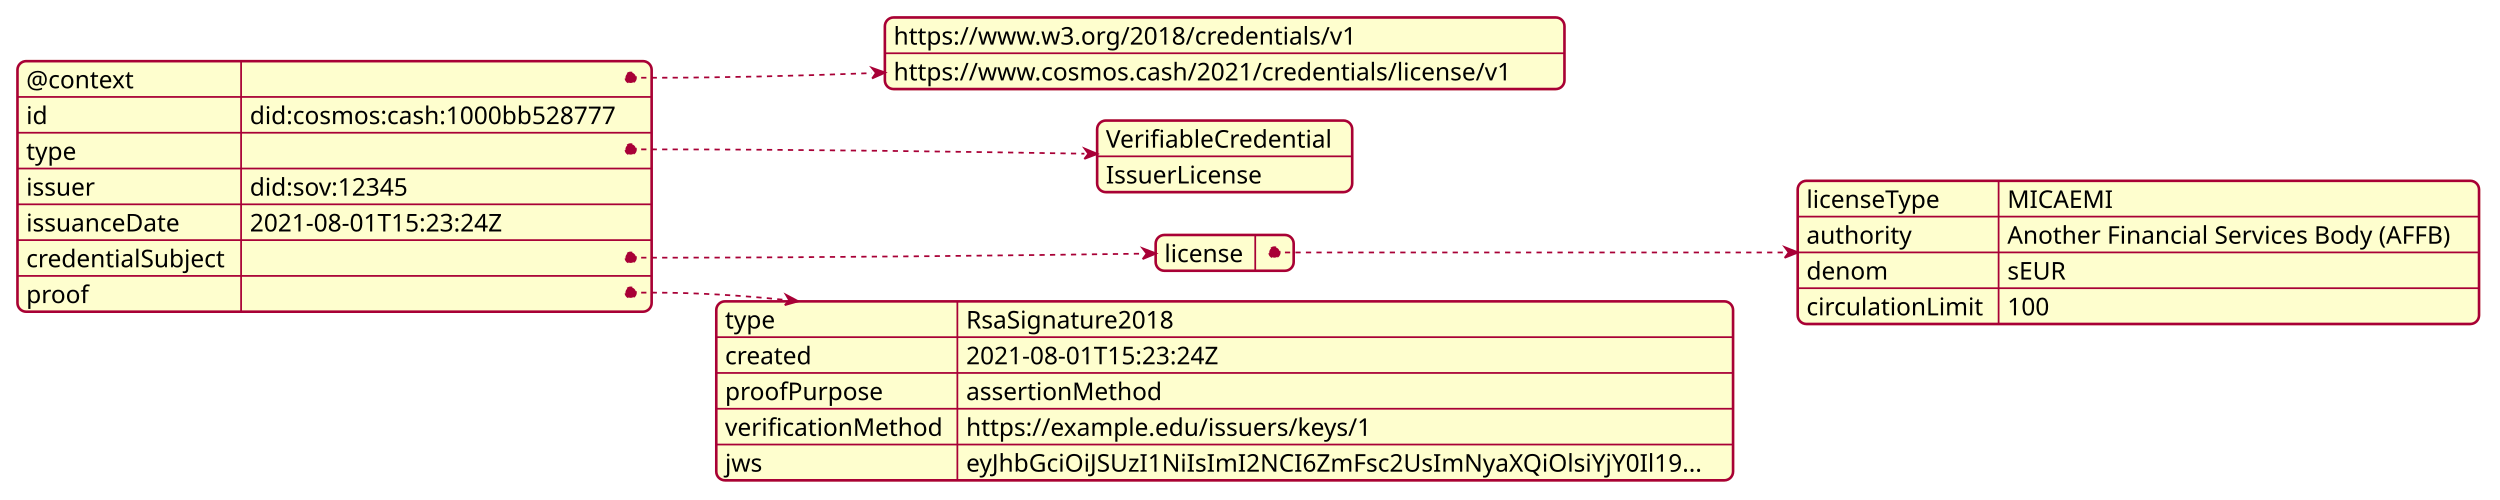
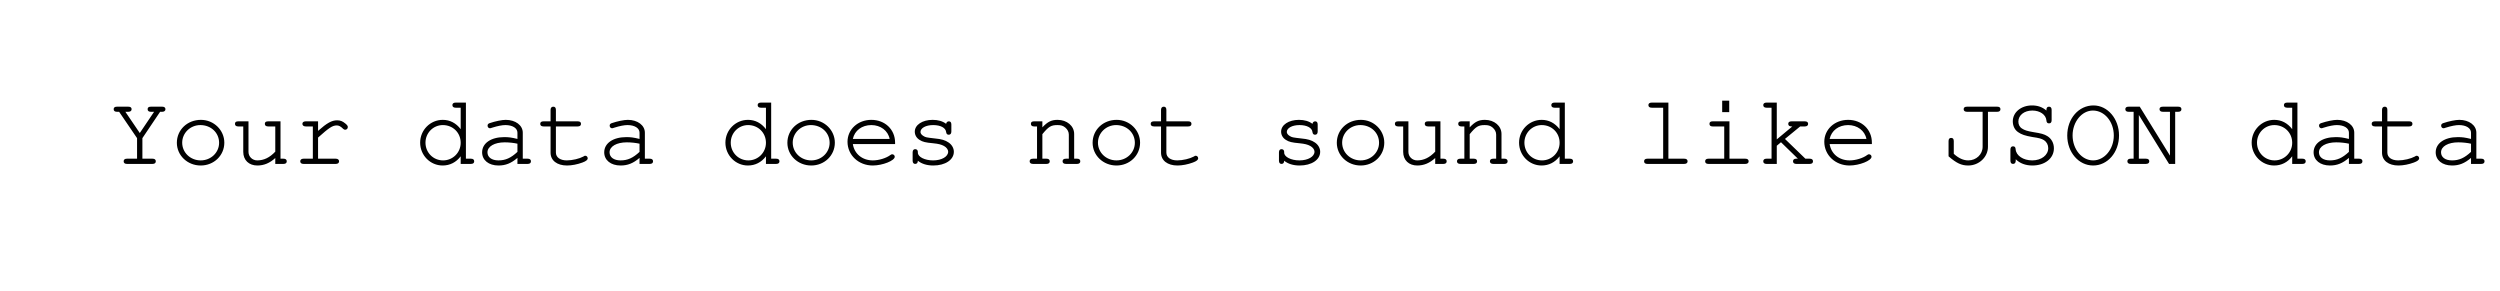
- <svg xmlns="http://www.w3.org/2000/svg" contentScriptType="application/ecmascript" contentStyleType="text/css" height="286px" preserveAspectRatio="none" style="width:1431px;height:286px;background:#FFFFFF;" version="1.1" viewBox="0 0 1431 286" width="1431px" zoomAndPan="magnify">
+ <svg xmlns="http://www.w3.org/2000/svg" contentScriptType="application/ecmascript" contentStyleType="text/css" height="40px" preserveAspectRatio="none" style="width:344px;height:40px;background:#FFFFFF;" version="1.1" viewBox="0 0 344 40" width="344px" zoomAndPan="magnify">
  <defs />
  <g>
-     <rect fill="#FEFECE" height="143.418" rx="5" ry="5" style="stroke:#FEFECE;stroke-width:1.5;" width="363" x="10" y="35" />
-     <text fill="#000000" font-family="sans-serif" font-size="14" lengthAdjust="spacing" textLength="64" x="15" y="50.535">@context</text>
-     <text fill="#000000" font-family="sans-serif" font-size="14" lengthAdjust="spacing" textLength="0" x="155" y="50.535" />
-     <line style="stroke:#A80036;stroke-width:1.0;" x1="138" x2="138" y1="35" y2="55.488" />
-     <line style="stroke:#A80036;stroke-width:1.0;" x1="10" x2="373" y1="55.488" y2="55.488" />
-     <text fill="#000000" font-family="sans-serif" font-size="14" lengthAdjust="spacing" textLength="13" x="15" y="71.023">id</text>
-     <text fill="#000000" font-family="sans-serif" font-size="14" lengthAdjust="spacing" textLength="225" x="143" y="71.023">did:cosmos:cash:1000bb528777</text>
-     <line style="stroke:#A80036;stroke-width:1.0;" x1="138" x2="138" y1="55.488" y2="75.977" />
-     <line style="stroke:#A80036;stroke-width:1.0;" x1="10" x2="373" y1="75.977" y2="75.977" />
-     <text fill="#000000" font-family="sans-serif" font-size="14" lengthAdjust="spacing" textLength="29" x="15" y="91.512">type</text>
-     <text fill="#000000" font-family="sans-serif" font-size="14" lengthAdjust="spacing" textLength="0" x="155" y="91.512" />
-     <line style="stroke:#A80036;stroke-width:1.0;" x1="138" x2="138" y1="75.977" y2="96.465" />
-     <line style="stroke:#A80036;stroke-width:1.0;" x1="10" x2="373" y1="96.465" y2="96.465" />
-     <text fill="#000000" font-family="sans-serif" font-size="14" lengthAdjust="spacing" textLength="41" x="15" y="112">issuer</text>
-     <text fill="#000000" font-family="sans-serif" font-size="14" lengthAdjust="spacing" textLength="98" x="143" y="112">did:sov:12345</text>
-     <line style="stroke:#A80036;stroke-width:1.0;" x1="138" x2="138" y1="96.465" y2="116.953" />
-     <line style="stroke:#A80036;stroke-width:1.0;" x1="10" x2="373" y1="116.953" y2="116.953" />
-     <text fill="#000000" font-family="sans-serif" font-size="14" lengthAdjust="spacing" textLength="90" x="15" y="132.488">issuanceDate</text>
-     <text fill="#000000" font-family="sans-serif" font-size="14" lengthAdjust="spacing" textLength="167" x="143" y="132.488">2021-08-01T15:23:24Z</text>
-     <line style="stroke:#A80036;stroke-width:1.0;" x1="138" x2="138" y1="116.953" y2="137.441" />
-     <line style="stroke:#A80036;stroke-width:1.0;" x1="10" x2="373" y1="137.441" y2="137.441" />
-     <text fill="#000000" font-family="sans-serif" font-size="14" lengthAdjust="spacing" textLength="118" x="15" y="152.977">credentialSubject</text>
-     <text fill="#000000" font-family="sans-serif" font-size="14" lengthAdjust="spacing" textLength="0" x="155" y="152.977" />
-     <line style="stroke:#A80036;stroke-width:1.0;" x1="138" x2="138" y1="137.441" y2="157.93" />
-     <line style="stroke:#A80036;stroke-width:1.0;" x1="10" x2="373" y1="157.93" y2="157.93" />
-     <text fill="#000000" font-family="sans-serif" font-size="14" lengthAdjust="spacing" textLength="38" x="15" y="173.465">proof</text>
-     <text fill="#000000" font-family="sans-serif" font-size="14" lengthAdjust="spacing" textLength="0" x="155" y="173.465" />
-     <line style="stroke:#A80036;stroke-width:1.0;" x1="138" x2="138" y1="157.93" y2="178.418" />
-     <rect fill="none" height="143.418" rx="5" ry="5" style="stroke:#A80036;stroke-width:1.5;" width="363" x="10" y="35" />
-     <rect fill="#FEFECE" height="40.977" rx="5" ry="5" style="stroke:#FEFECE;stroke-width:1.5;" width="389" x="506.5" y="10" />
-     <text fill="#000000" font-family="sans-serif" font-size="14" lengthAdjust="spacing" textLength="286" x="511.5" y="25.535">https://www.w3.org/2018/credentials/v1</text>
-     <line style="stroke:#A80036;stroke-width:1.0;" x1="506.5" x2="895.5" y1="30.488" y2="30.488" />
-     <text fill="#000000" font-family="sans-serif" font-size="14" lengthAdjust="spacing" textLength="379" x="511.5" y="46.023">https://www.cosmos.cash/2021/credentials/license/v1</text>
-     <rect fill="none" height="40.977" rx="5" ry="5" style="stroke:#A80036;stroke-width:1.5;" width="389" x="506.5" y="10" />
-     <rect fill="#FEFECE" height="40.977" rx="5" ry="5" style="stroke:#FEFECE;stroke-width:1.5;" width="146" x="628" y="69" />
-     <text fill="#000000" font-family="sans-serif" font-size="14" lengthAdjust="spacing" textLength="136" x="633" y="84.535">VerifiableCredential</text>
-     <line style="stroke:#A80036;stroke-width:1.0;" x1="628" x2="774" y1="89.488" y2="89.488" />
-     <text fill="#000000" font-family="sans-serif" font-size="14" lengthAdjust="spacing" textLength="91" x="633" y="105.023">IssuerLicense</text>
-     <rect fill="none" height="40.977" rx="5" ry="5" style="stroke:#A80036;stroke-width:1.5;" width="146" x="628" y="69" />
-     <rect fill="#FEFECE" height="20.488" rx="5" ry="5" style="stroke:#FEFECE;stroke-width:1.5;" width="79" x="661.5" y="134.5" />
-     <text fill="#000000" font-family="sans-serif" font-size="14" lengthAdjust="spacing" textLength="47" x="666.5" y="150.035">license</text>
-     <text fill="#000000" font-family="sans-serif" font-size="14" lengthAdjust="spacing" textLength="0" x="735.5" y="150.035" />
-     <line style="stroke:#A80036;stroke-width:1.0;" x1="718.5" x2="718.5" y1="134.5" y2="154.988" />
-     <rect fill="none" height="20.488" rx="5" ry="5" style="stroke:#A80036;stroke-width:1.5;" width="79" x="661.5" y="134.5" />
-     <rect fill="#FEFECE" height="81.953" rx="5" ry="5" style="stroke:#FEFECE;stroke-width:1.5;" width="390" x="1029" y="103.5" />
-     <text fill="#000000" font-family="sans-serif" font-size="14" lengthAdjust="spacing" textLength="80" x="1034" y="119.035">licenseType</text>
-     <text fill="#000000" font-family="sans-serif" font-size="14" lengthAdjust="spacing" textLength="60" x="1149" y="119.035">MICAEMI</text>
-     <line style="stroke:#A80036;stroke-width:1.0;" x1="1144" x2="1144" y1="103.5" y2="123.988" />
-     <line style="stroke:#A80036;stroke-width:1.0;" x1="1029" x2="1419" y1="123.988" y2="123.988" />
-     <text fill="#000000" font-family="sans-serif" font-size="14" lengthAdjust="spacing" textLength="62" x="1034" y="139.523">authority</text>
-     <text fill="#000000" font-family="sans-serif" font-size="14" lengthAdjust="spacing" textLength="265" x="1149" y="139.523">Another Financial Services Body (AFFB)</text>
-     <line style="stroke:#A80036;stroke-width:1.0;" x1="1144" x2="1144" y1="123.988" y2="144.477" />
-     <line style="stroke:#A80036;stroke-width:1.0;" x1="1029" x2="1419" y1="144.477" y2="144.477" />
-     <text fill="#000000" font-family="sans-serif" font-size="14" lengthAdjust="spacing" textLength="48" x="1034" y="160.012">denom</text>
-     <text fill="#000000" font-family="sans-serif" font-size="14" lengthAdjust="spacing" textLength="34" x="1149" y="160.012">sEUR</text>
-     <line style="stroke:#A80036;stroke-width:1.0;" x1="1144" x2="1144" y1="144.477" y2="164.965" />
-     <line style="stroke:#A80036;stroke-width:1.0;" x1="1029" x2="1419" y1="164.965" y2="164.965" />
-     <text fill="#000000" font-family="sans-serif" font-size="14" lengthAdjust="spacing" textLength="105" x="1034" y="180.5">circulationLimit</text>
-     <text fill="#000000" font-family="sans-serif" font-size="14" lengthAdjust="spacing" textLength="27" x="1149" y="180.5">100</text>
-     <line style="stroke:#A80036;stroke-width:1.0;" x1="1144" x2="1144" y1="164.965" y2="185.453" />
-     <rect fill="none" height="81.953" rx="5" ry="5" style="stroke:#A80036;stroke-width:1.5;" width="390" x="1029" y="103.5" />
-     <rect fill="#FEFECE" height="102.441" rx="5" ry="5" style="stroke:#FEFECE;stroke-width:1.5;" width="582" x="410" y="172.5" />
-     <text fill="#000000" font-family="sans-serif" font-size="14" lengthAdjust="spacing" textLength="29" x="415" y="188.035">type</text>
-     <text fill="#000000" font-family="sans-serif" font-size="14" lengthAdjust="spacing" textLength="126" x="553" y="188.035">RsaSignature2018</text>
-     <line style="stroke:#A80036;stroke-width:1.0;" x1="548" x2="548" y1="172.5" y2="192.988" />
-     <line style="stroke:#A80036;stroke-width:1.0;" x1="410" x2="992" y1="192.988" y2="192.988" />
-     <text fill="#000000" font-family="sans-serif" font-size="14" lengthAdjust="spacing" textLength="51" x="415" y="208.523">created</text>
-     <text fill="#000000" font-family="sans-serif" font-size="14" lengthAdjust="spacing" textLength="167" x="553" y="208.523">2021-08-01T15:23:24Z</text>
-     <line style="stroke:#A80036;stroke-width:1.0;" x1="548" x2="548" y1="192.988" y2="213.477" />
-     <line style="stroke:#A80036;stroke-width:1.0;" x1="410" x2="992" y1="213.477" y2="213.477" />
-     <text fill="#000000" font-family="sans-serif" font-size="14" lengthAdjust="spacing" textLength="94" x="415" y="229.012">proofPurpose</text>
-     <text fill="#000000" font-family="sans-serif" font-size="14" lengthAdjust="spacing" textLength="115" x="553" y="229.012">assertionMethod</text>
-     <line style="stroke:#A80036;stroke-width:1.0;" x1="548" x2="548" y1="213.477" y2="233.965" />
-     <line style="stroke:#A80036;stroke-width:1.0;" x1="410" x2="992" y1="233.965" y2="233.965" />
-     <text fill="#000000" font-family="sans-serif" font-size="14" lengthAdjust="spacing" textLength="128" x="415" y="249.5">verificationMethod</text>
-     <text fill="#000000" font-family="sans-serif" font-size="14" lengthAdjust="spacing" textLength="250" x="553" y="249.5">https://example.edu/issuers/keys/1</text>
-     <line style="stroke:#A80036;stroke-width:1.0;" x1="548" x2="548" y1="233.965" y2="254.453" />
-     <line style="stroke:#A80036;stroke-width:1.0;" x1="410" x2="992" y1="254.453" y2="254.453" />
-     <text fill="#000000" font-family="sans-serif" font-size="14" lengthAdjust="spacing" textLength="22" x="415" y="269.988">jws</text>
-     <text fill="#000000" font-family="sans-serif" font-size="14" lengthAdjust="spacing" textLength="434" x="553" y="269.988">eyJhbGciOiJSUzI1NiIsImI2NCI6ZmFsc2UsImNyaXQiOlsiYjY0Il19...</text>
-     <line style="stroke:#A80036;stroke-width:1.0;" x1="548" x2="548" y1="254.453" y2="274.941" />
-     <rect fill="none" height="102.441" rx="5" ry="5" style="stroke:#A80036;stroke-width:1.5;" width="582" x="410" y="172.5" />
-     <path d="M361,44.5 L374,44.5 C414.459,44.5 457.713,43.414 499.065,41.846 " fill="none" style="stroke:#A80036;stroke-width:1.0;stroke-dasharray:3.0,3.0;" />
-     <path d="M499.184,44.925 L501.374,41.757 L498.946,38.767 L506.763,41.548 L499.184,44.925 " fill="#A80036" style="stroke:#A80036;stroke-width:1.0;" />
-     <ellipse cx="361" cy="44.5" fill="#A80036" rx="3" ry="3" style="stroke:#A80036;stroke-width:1.0;stroke-dasharray:3.0,3.0;" />
-     <path d="M361,85.5 L374,85.5 C458.197,85.5 554.598,86.846 620.7,87.977 " fill="none" style="stroke:#A80036;stroke-width:1.0;stroke-dasharray:3.0,3.0;" />
-     <path d="M620.648,90.979 L622.952,88.016 L620.752,84.975 L628.205,88.107 L620.648,90.979 " fill="#A80036" style="stroke:#A80036;stroke-width:1.0;" />
-     <ellipse cx="361" cy="85.5" fill="#A80036" rx="3" ry="3" style="stroke:#A80036;stroke-width:1.0;stroke-dasharray:3.0,3.0;" />
-     <path d="M729.5,144.5 L742.5,144.5 C834.098,144.5 935.509,144.5 1021.506,144.5 " fill="none" style="stroke:#A80036;stroke-width:1.0;stroke-dasharray:3.0,3.0;" />
-     <path d="M1021.506,147.597 L1023.829,144.5 L1021.506,141.403 L1029.249,144.5 L1021.506,147.597 " fill="#A80036" style="stroke:#A80036;stroke-width:1.0;" />
-     <ellipse cx="729.5" cy="144.5" fill="#A80036" rx="3" ry="3" style="stroke:#A80036;stroke-width:1.0;stroke-dasharray:3.0,3.0;" />
-     <path d="M361,147.5 L374,147.5 C473.753,147.5 590.642,146.083 653.974,145.196 " fill="none" style="stroke:#A80036;stroke-width:1.0;stroke-dasharray:3.0,3.0;" />
-     <path d="M654.018,148.327 L656.322,145.163 L653.93,142.065 L661.801,145.086 L654.018,148.327 " fill="#A80036" style="stroke:#A80036;stroke-width:1.0;" />
-     <ellipse cx="361" cy="147.5" fill="#A80036" rx="3" ry="3" style="stroke:#A80036;stroke-width:1.0;stroke-dasharray:3.0,3.0;" />
-     <path d="M361,167.5 L374,167.5 C398.602,167.5 424.099,169.064 449.504,171.668 " fill="none" style="stroke:#A80036;stroke-width:1.0;stroke-dasharray:3.0,3.0;" />
-     <path d="M449.183,174.676 L451.76,171.909 L449.824,168.66 L457.024,172.47 L449.183,174.676 " fill="#A80036" style="stroke:#A80036;stroke-width:1.0;" />
-     <ellipse cx="361" cy="167.5" fill="#A80036" rx="3" ry="3" style="stroke:#A80036;stroke-width:1.0;stroke-dasharray:3.0,3.0;" />
+     <text fill="#000000" font-family="Courier" font-size="14" lengthAdjust="spacing" textLength="312" x="15" y="22.555">Your data does not sound like JSON data</text>
  </g>
</svg>
